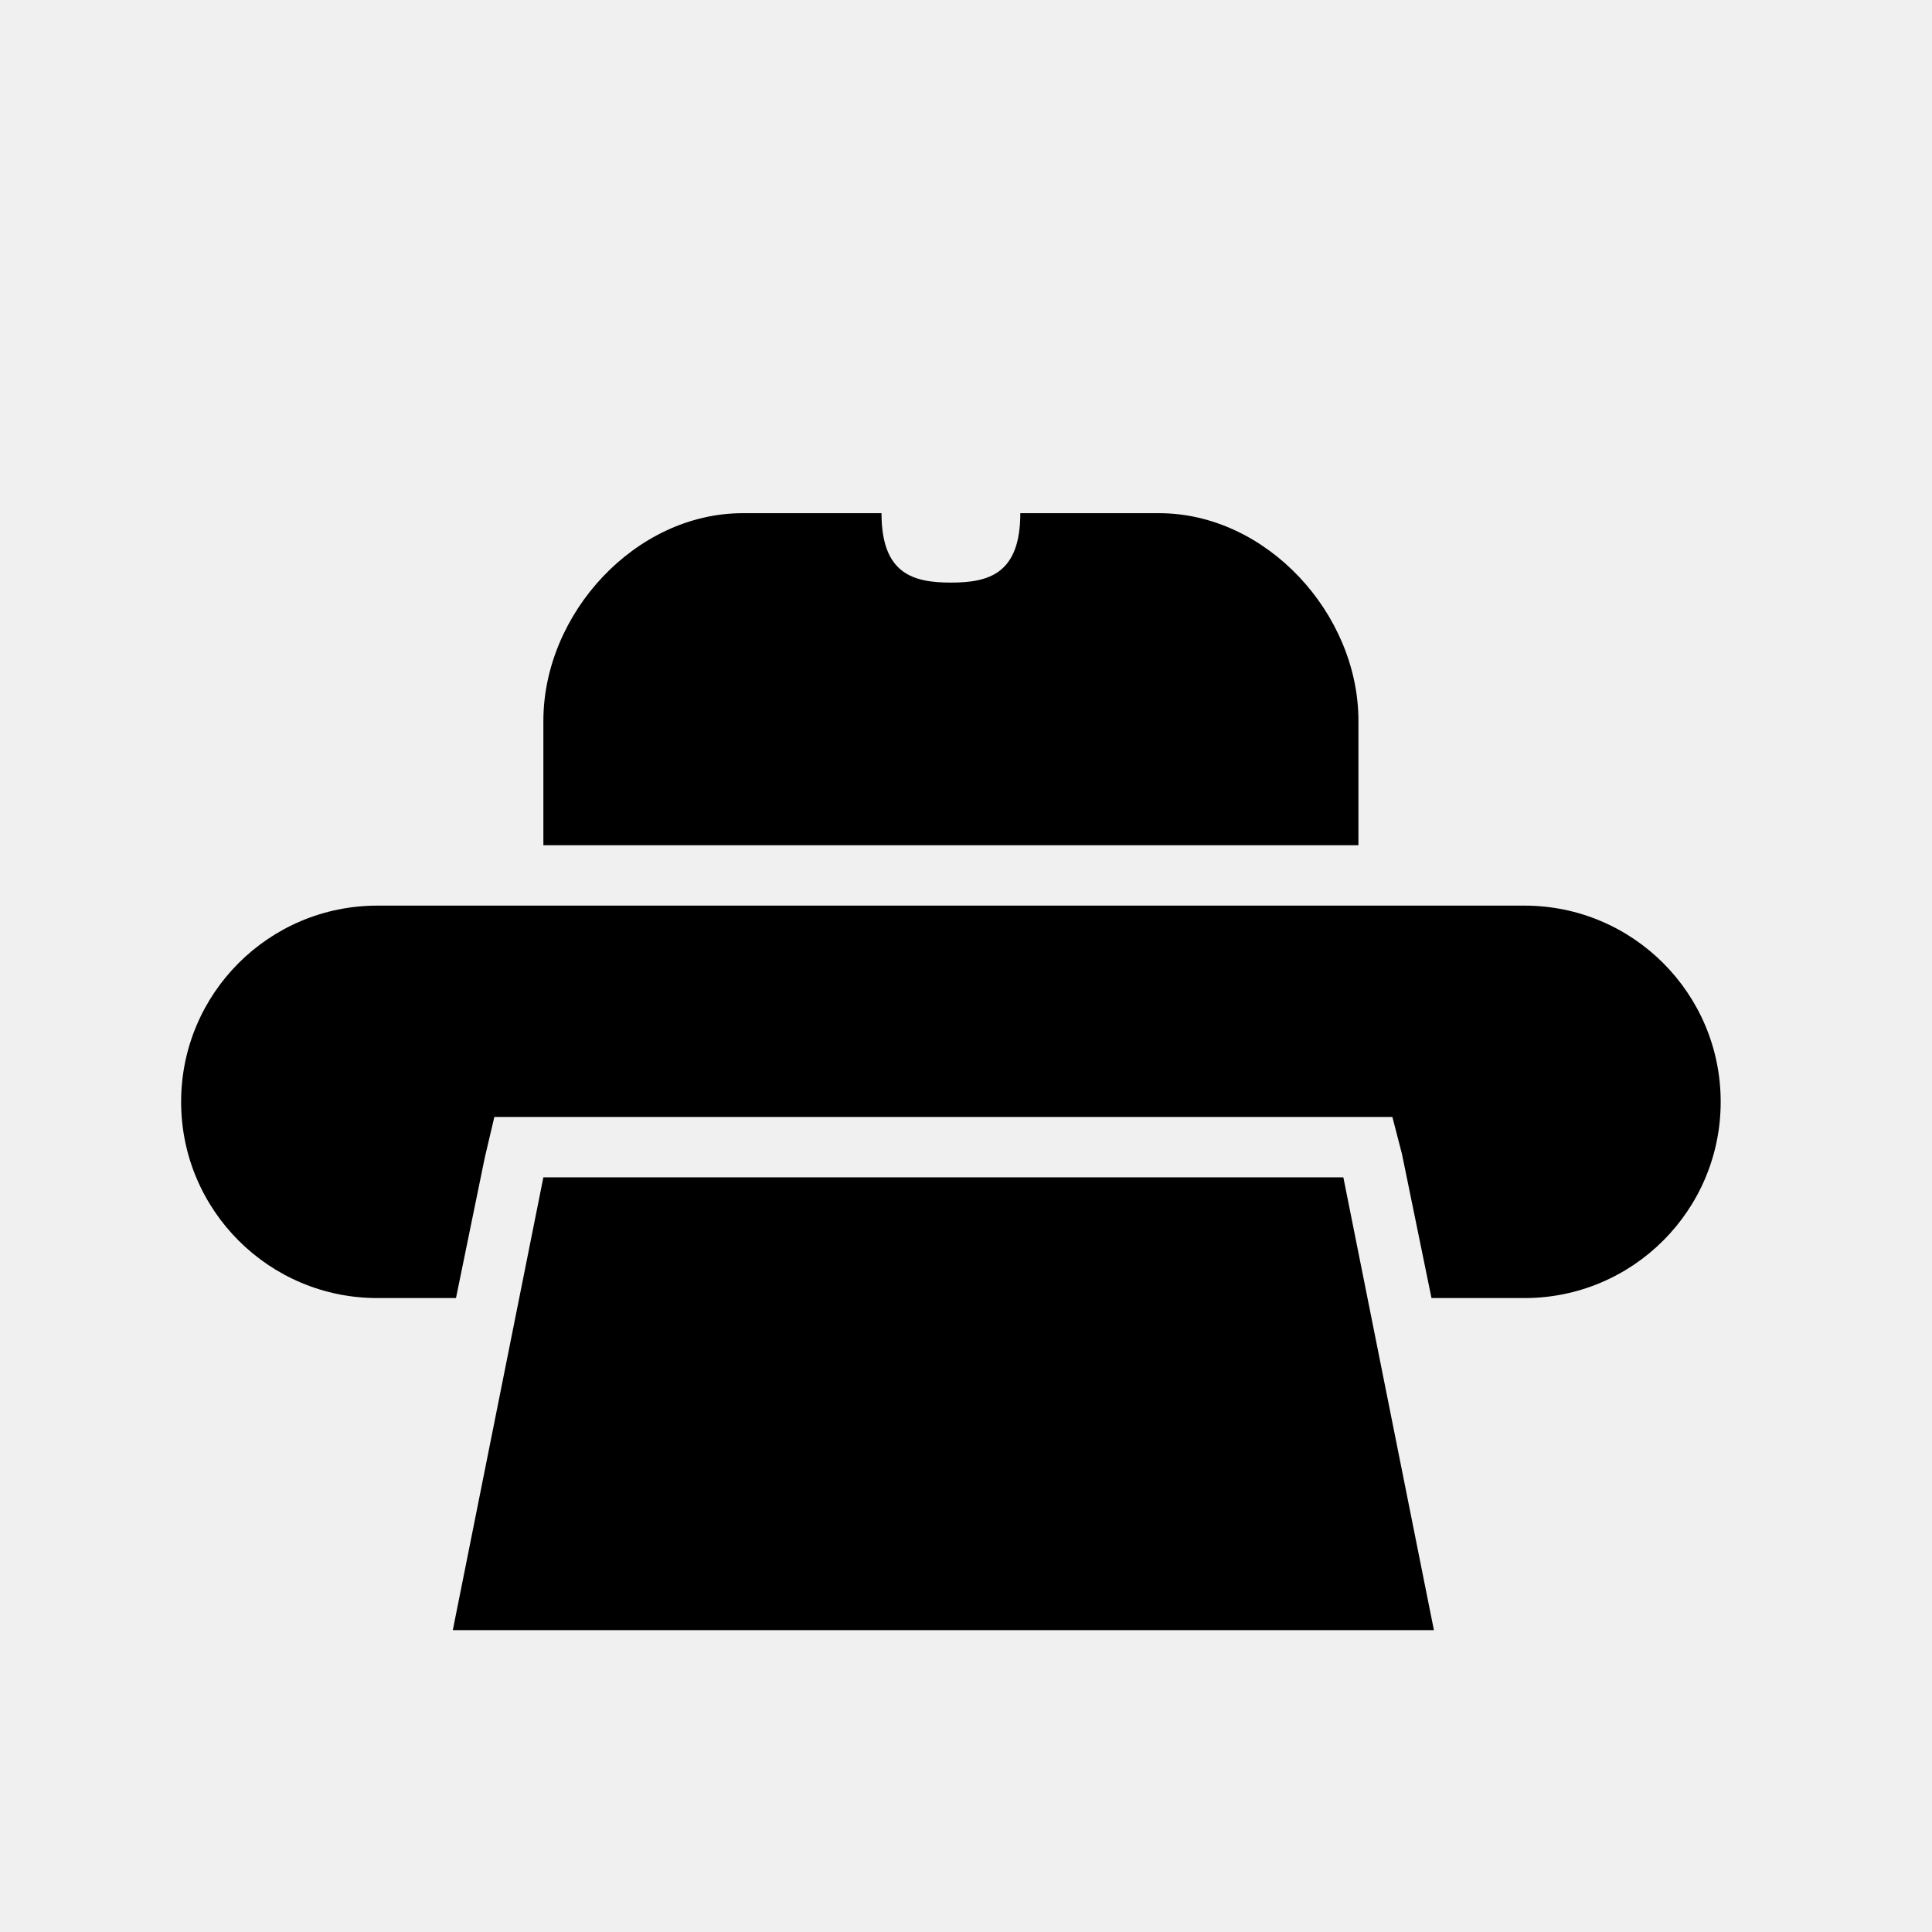
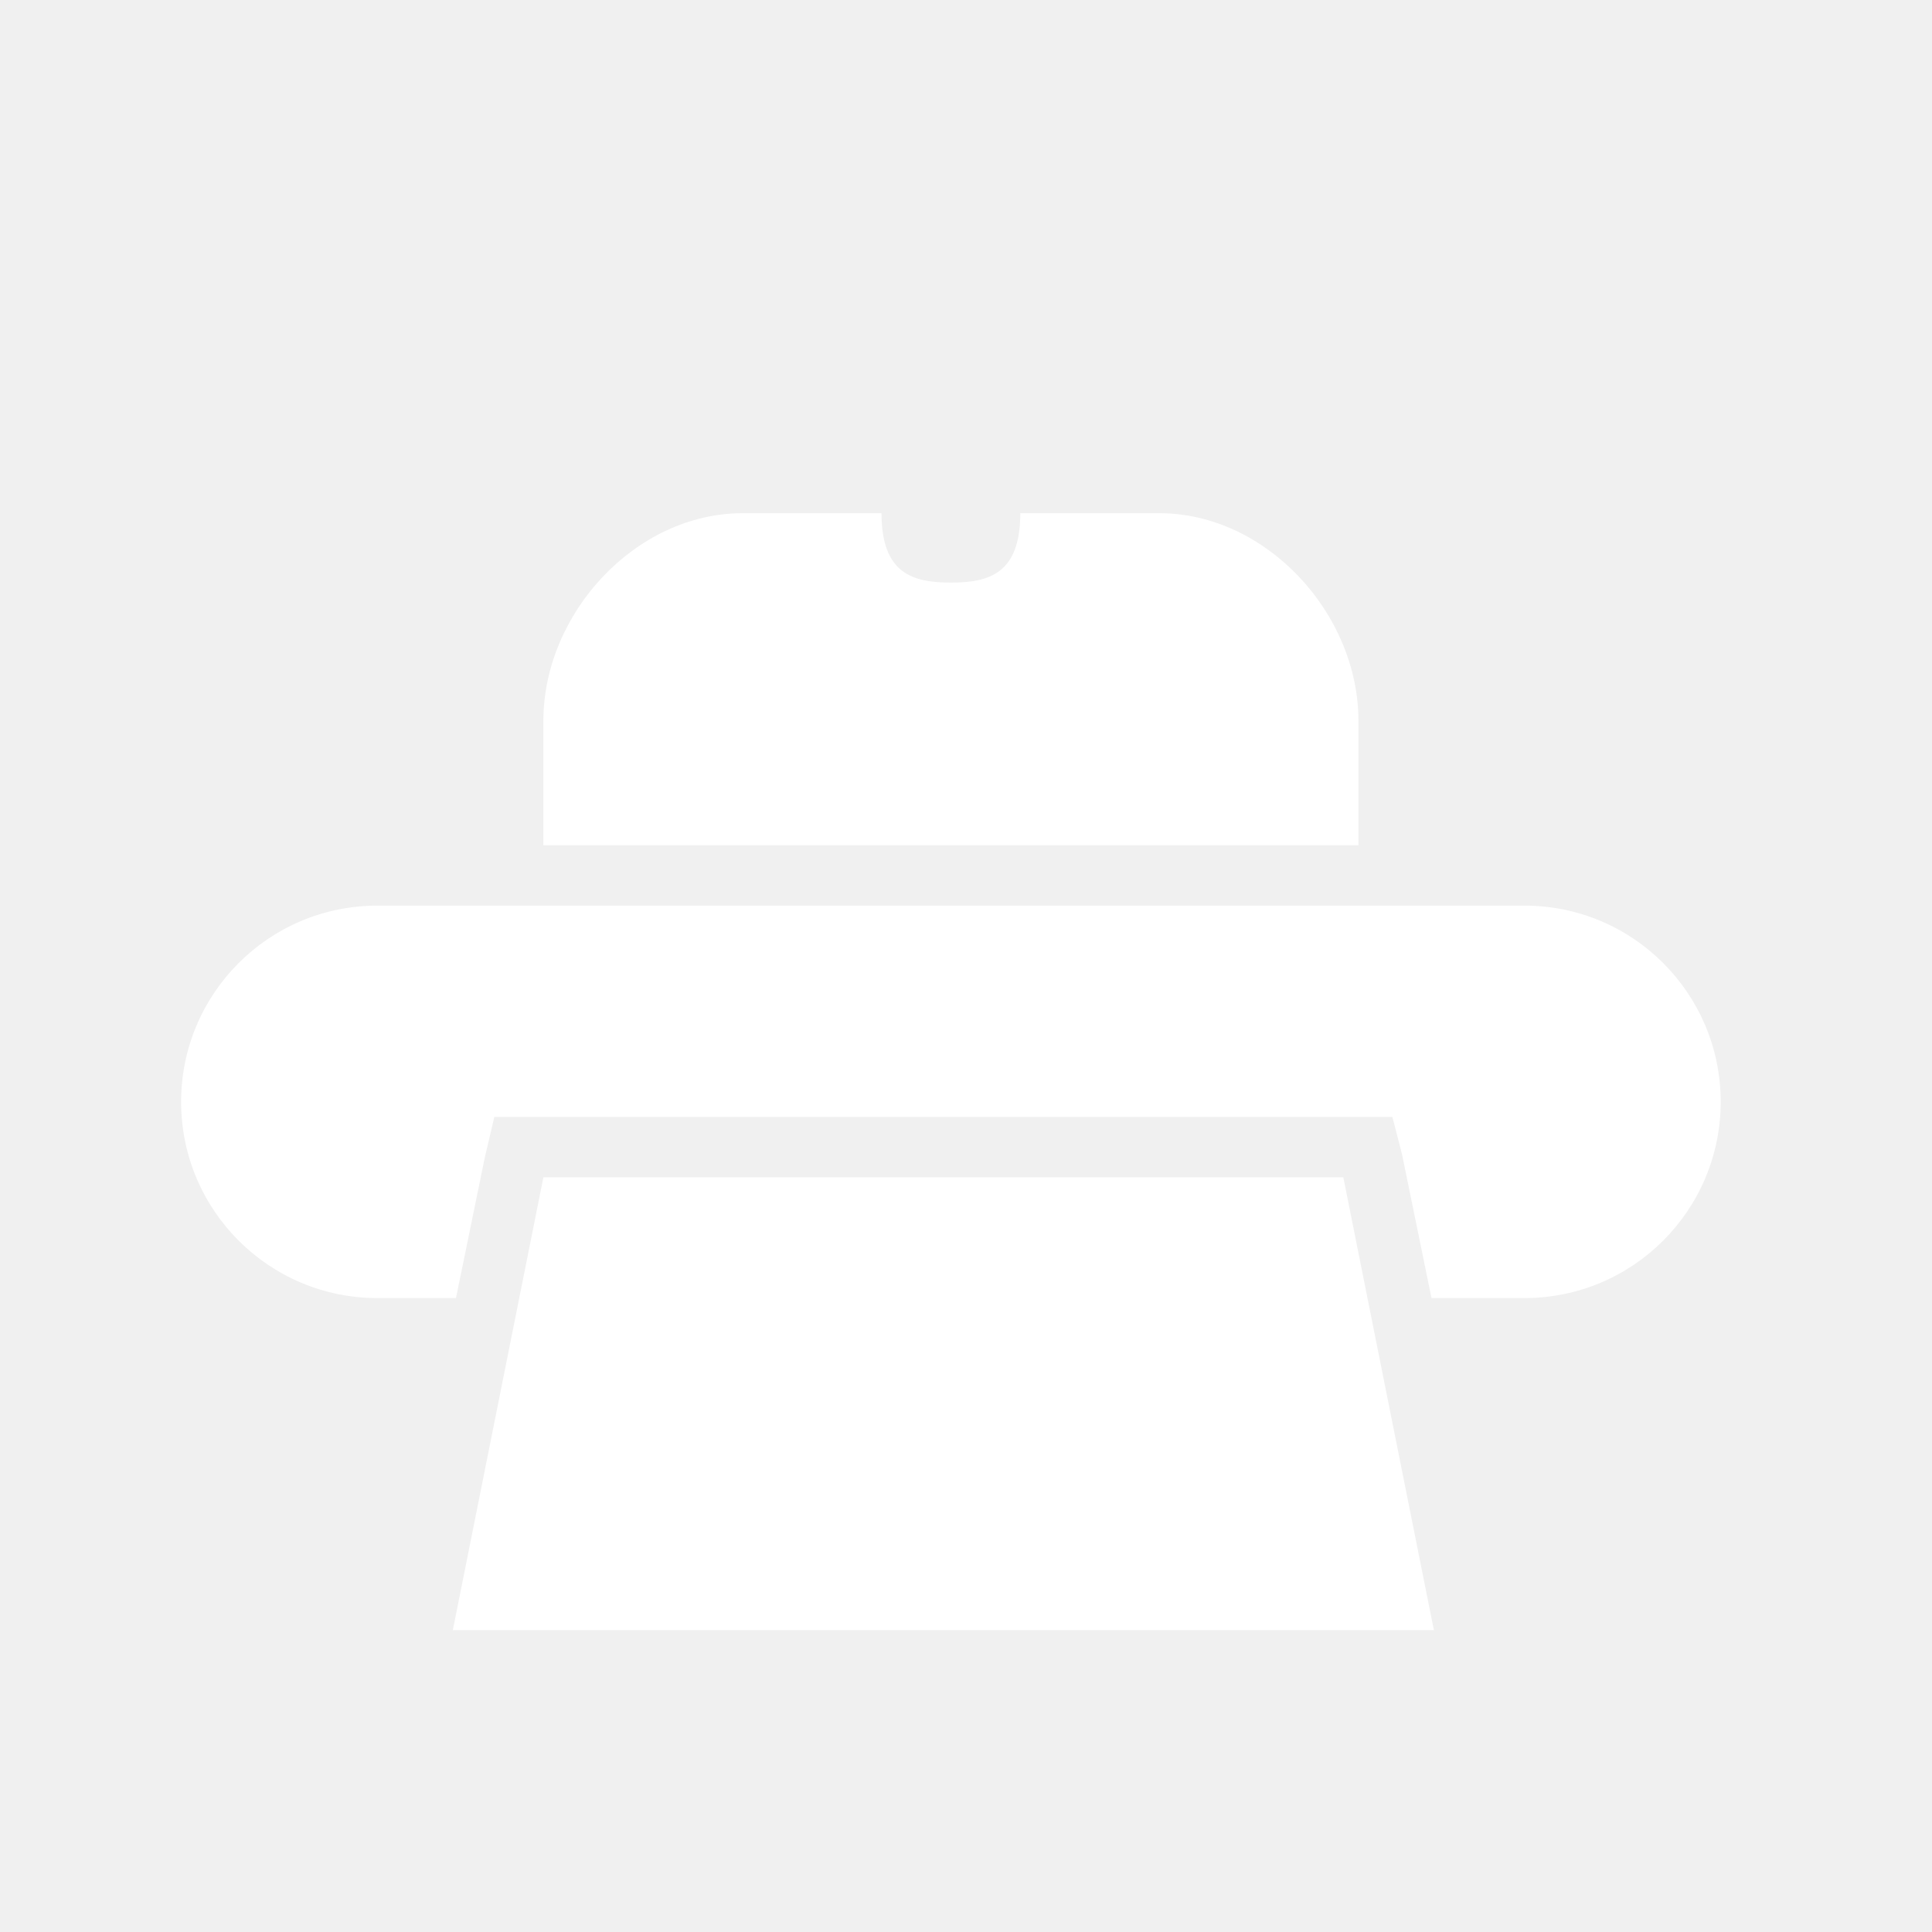
<svg xmlns="http://www.w3.org/2000/svg" version="1.1" id="Capa_1" x="0px" y="0px" width="64px" height="64px" viewBox="0 0 64 64" enable-background="new 0 0 64 64" xml:space="preserve">
  <g>
-     <path d="M50.5,30h-38C8.91,30,6,32.91,6,36.5S8.91,43,12.5,43h2.605l0.953-4.648L16.376,37H18h26.5h1.624l0.319,1.232L47.42,43   h3.08c3.59,0,6.5-2.91,6.5-6.5S54.09,30,50.5,30z" />
-     <polygon points="45.3,43 44.5,39 44,39 18,39 17.2,43 15,54 47.5,54  " />
-     <path d="M38.397,17h-4.598c0,2-1.029,2.299-2.299,2.299S29.201,19,29.201,17h-4.598C21.049,17,18,20.324,18,23.879V28h27v-4.121   C45,20.324,41.951,17,38.397,17z" />
+     <path fill="white" d="M50.5,30h-38C8.91,30,6,32.91,6,36.5S8.91,43,12.5,43h2.605l0.953-4.648L16.376,37H18h26.5h1.624l0.319,1.232L47.42,43   h3.08c3.59,0,6.5-2.91,6.5-6.5S54.09,30,50.5,30z" />
+     <polygon fill="white" points="45.3,43 44.5,39 44,39 18,39 17.2,43 15,54 47.5,54  " />
+     <path fill="white" d="M38.397,17h-4.598c0,2-1.029,2.299-2.299,2.299S29.201,19,29.201,17h-4.598C21.049,17,18,20.324,18,23.879V28h27v-4.121   C45,20.324,41.951,17,38.397,17z" />
  </g>
</svg>
